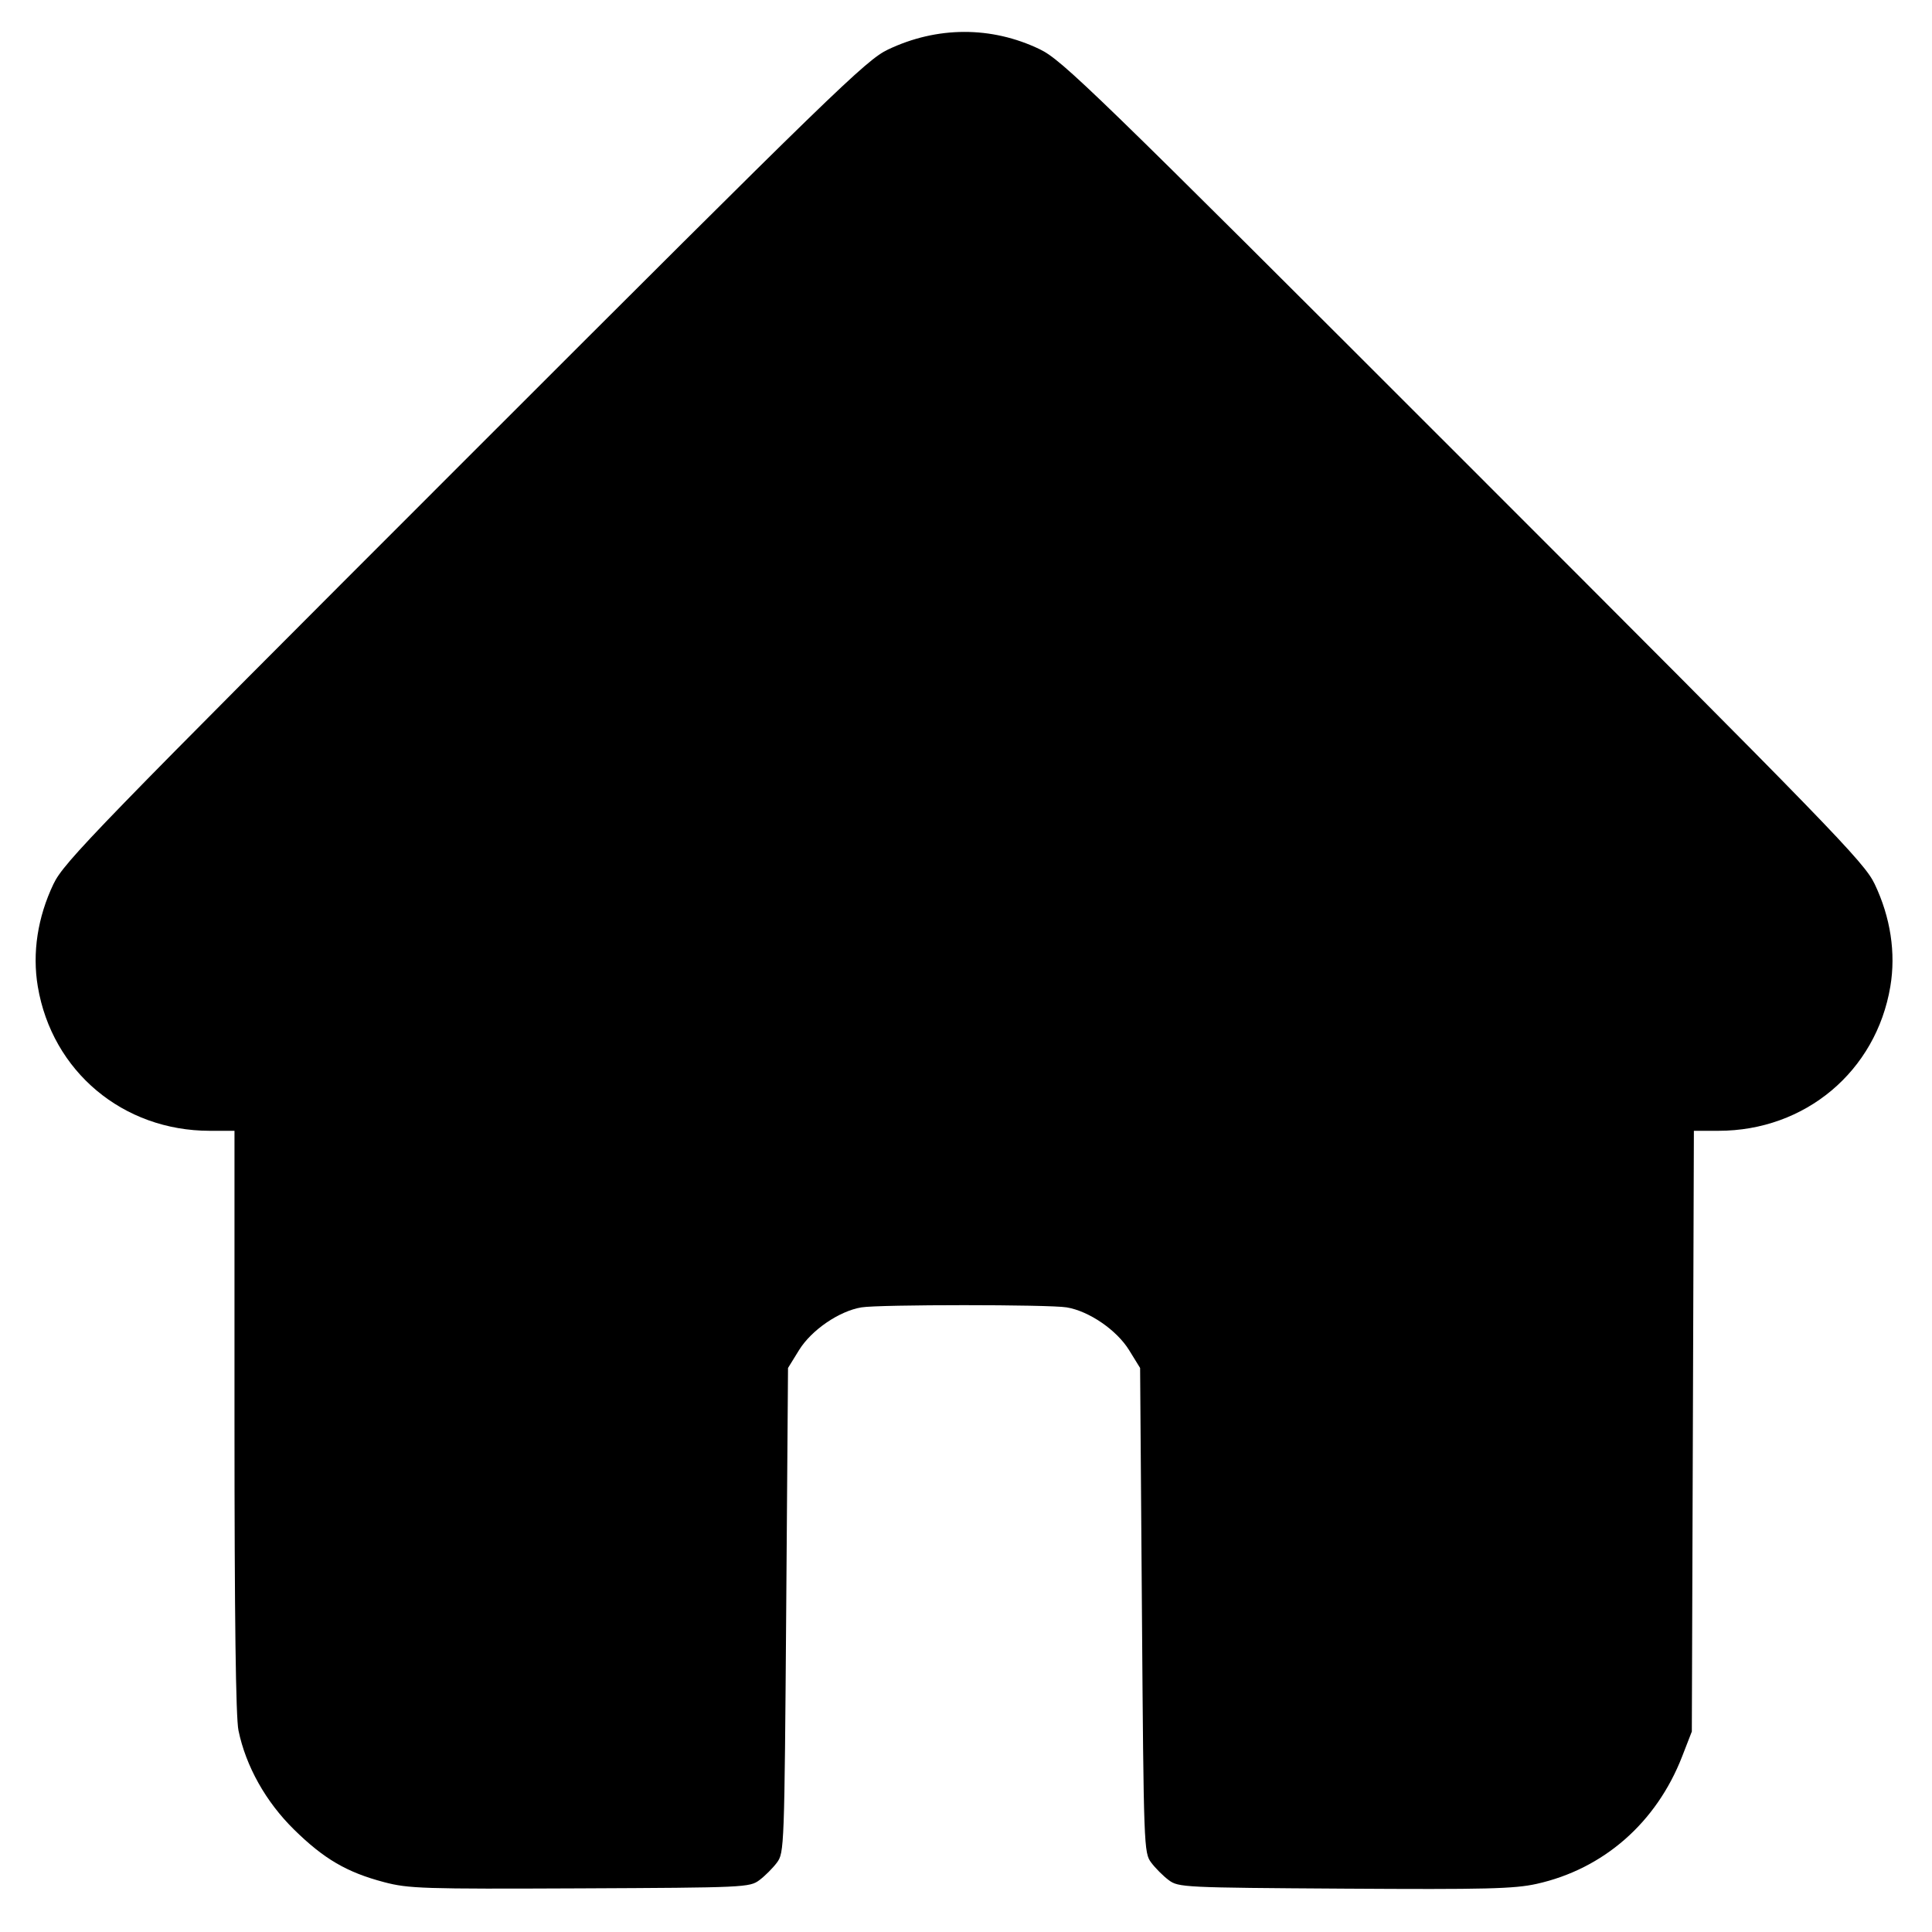
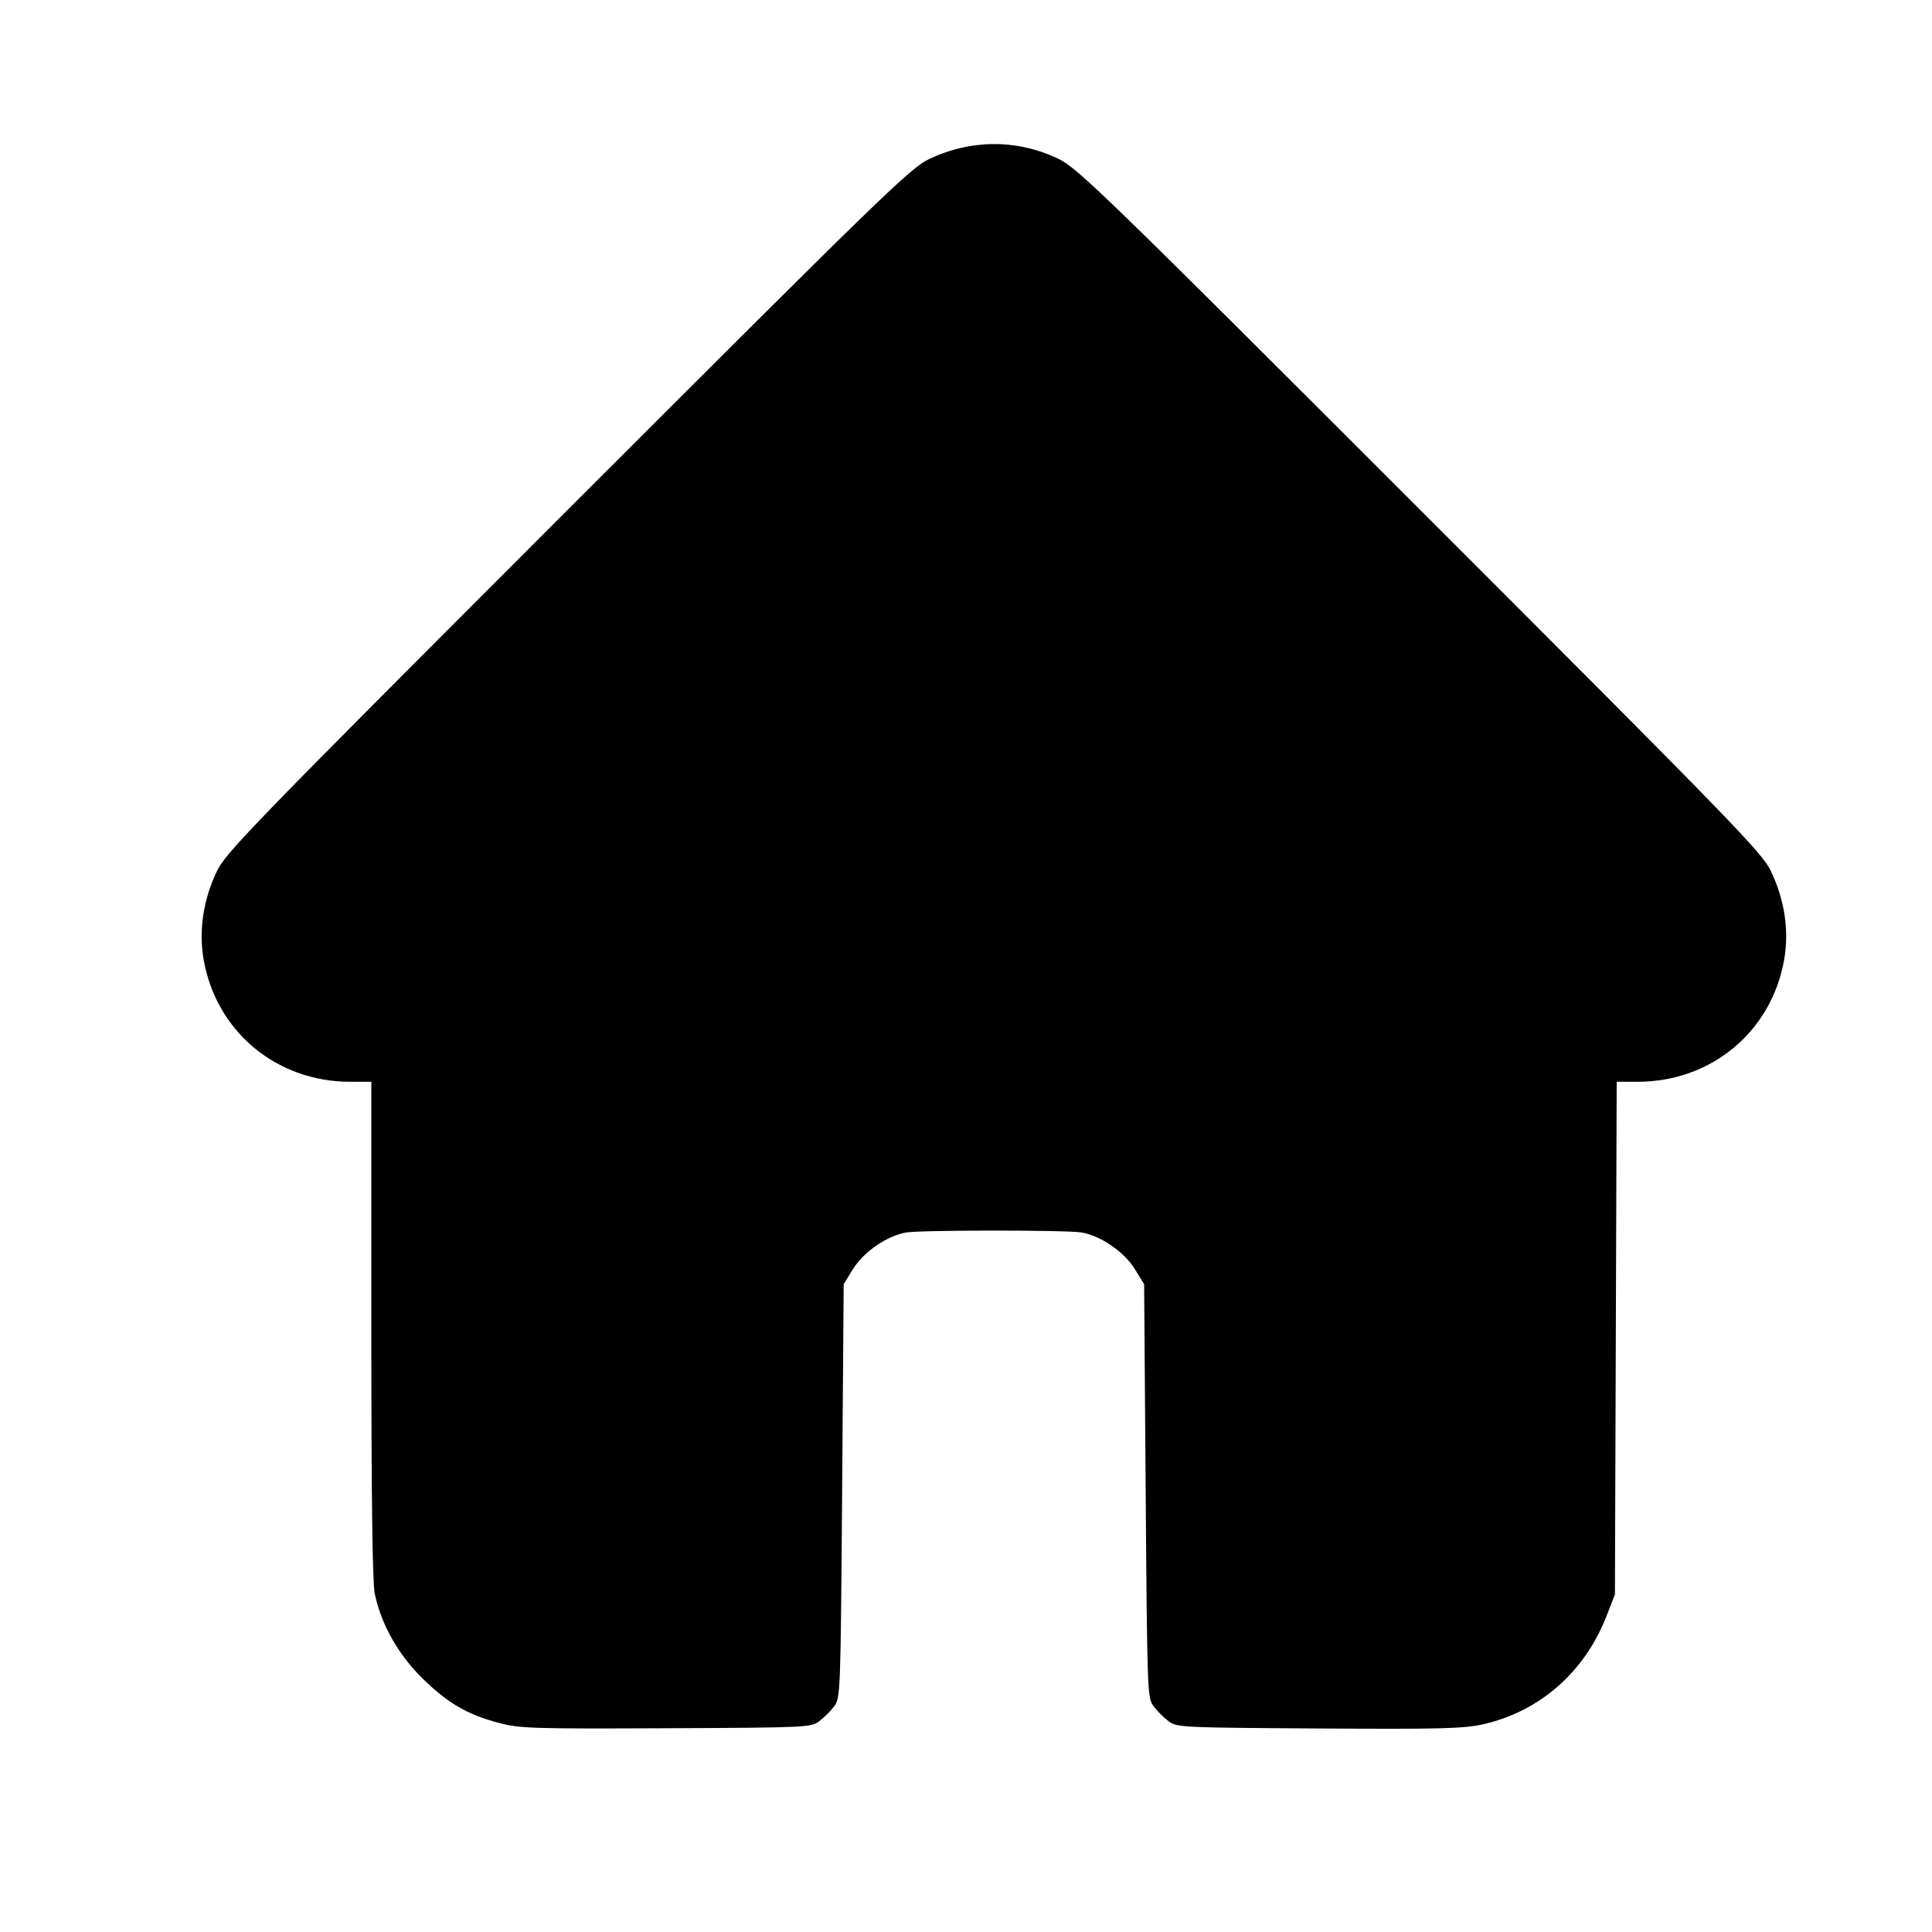
- <svg xmlns="http://www.w3.org/2000/svg" version="1.1" id="svg105" width="682.667" height="682.667" viewBox="0 0 682.667 682.667">
-   <defs id="defs109" />
-   <g id="g111">
-     <path style="stroke-width:1.283" d="M 135.685,665.044 C 122.545,661.576 114.452,656.846 103.889,646.461 93.911,636.65 86.884,624.115 84.262,611.448 83.31,606.846 82.855,571.528 82.855,502.109 V 399.567 H 74.147 c -30.715,0 -55.75,-20.995 -60.791,-50.982 -1.997,-11.877 -0.069,-24.477 5.543,-36.232 C 22.575,304.652 33.653,293.241 164.129,162.764 294.605,32.288 306.015,21.21 313.716,17.533 c 17.389,-8.301 36.646,-8.342 53.711,-0.115 7.875,3.797 18.772,14.373 149.744,145.346 130.476,130.477 141.554,141.887 145.23,149.588 5.612,11.756 7.54,24.356 5.543,36.232 -5.038,29.968 -30.078,50.982 -60.749,50.982 h -8.666 l -0.363,106.132 -0.363,106.132 -3.428,8.823 c -9.091,23.399 -27.818,39.783 -51.455,45.017 -7.871,1.743 -17.949,1.992 -67.829,1.679 -56.872,-0.357 -58.688,-0.446 -62.125,-3.013 -1.947,-1.454 -4.73,-4.238 -6.185,-6.185 -2.593,-3.472 -2.657,-5.195 -3.286,-89.161 l -0.641,-85.621 -3.894,-6.31 c -4.378,-7.094 -14.169,-13.799 -22.055,-15.103 -6.287,-1.039 -66.224,-1.039 -72.511,0 -7.886,1.303 -17.677,8.008 -22.055,15.103 l -3.894,6.31 -0.641,85.621 c -0.629,83.966 -0.692,85.689 -3.286,89.161 -1.454,1.947 -4.238,4.731 -6.185,6.185 -3.445,2.573 -5.159,2.652 -63.408,2.913 -55.547,0.249 -60.543,0.09 -69.242,-2.206 z" id="path223" />
+ <svg xmlns="http://www.w3.org/2000/svg" width="800" height="800" viewBox="0 0 211.667 211.667" version="1.1" id="svg5">
+   <defs id="defs2" />
+   <g id="layer1">
+     <g id="g111" transform="matrix(0.2645833,0,0,0.2645833,3.32069,83.9048)">
+       <path style="stroke-width:1.283" d="m 194.04,396.305 c -13.14,-3.468 -21.233,-8.198 -31.795,-18.584 -9.978,-9.811 -17.005,-22.346 -19.627,-35.013 -0.952,-4.601 -1.407,-39.92 -1.407,-109.339 V 130.827 h -8.708 c -30.715,0 -55.75,-20.995 -60.791,-50.982 -1.997,-11.877 -0.069,-24.477 5.543,-36.232 3.676,-7.701 14.754,-19.111 145.23,-149.588 130.476,-130.477 141.887,-141.555 149.587,-145.231 17.389,-8.301 36.646,-8.342 53.711,-0.115 7.875,3.797 18.772,14.373 149.744,145.346 130.476,130.477 141.554,141.887 145.23,149.588 5.612,11.756 7.54,24.356 5.543,36.232 -5.038,29.968 -30.078,50.982 -60.749,50.982 h -8.666 l -0.363,106.132 -0.363,106.132 -3.428,8.823 c -9.091,23.399 -27.818,39.783 -51.455,45.017 -7.871,1.743 -17.949,1.992 -67.829,1.679 -56.872,-0.357 -58.688,-0.446 -62.125,-3.013 -1.947,-1.454 -4.73,-4.238 -6.185,-6.185 -2.593,-3.472 -2.657,-5.195 -3.286,-89.161 l -0.641,-85.621 -3.894,-6.31 c -4.378,-7.094 -14.169,-13.799 -22.055,-15.103 -6.287,-1.039 -66.224,-1.039 -72.511,0 -7.886,1.303 -17.677,8.008 -22.055,15.103 l -3.894,6.31 -0.641,85.621 c -0.629,83.966 -0.692,85.689 -3.286,89.161 -1.454,1.947 -4.238,4.731 -6.185,6.185 -3.445,2.573 -5.159,2.652 -63.408,2.913 -55.547,0.249 -60.543,0.09 -69.242,-2.206 z" id="path223" />
+     </g>
  </g>
</svg>
